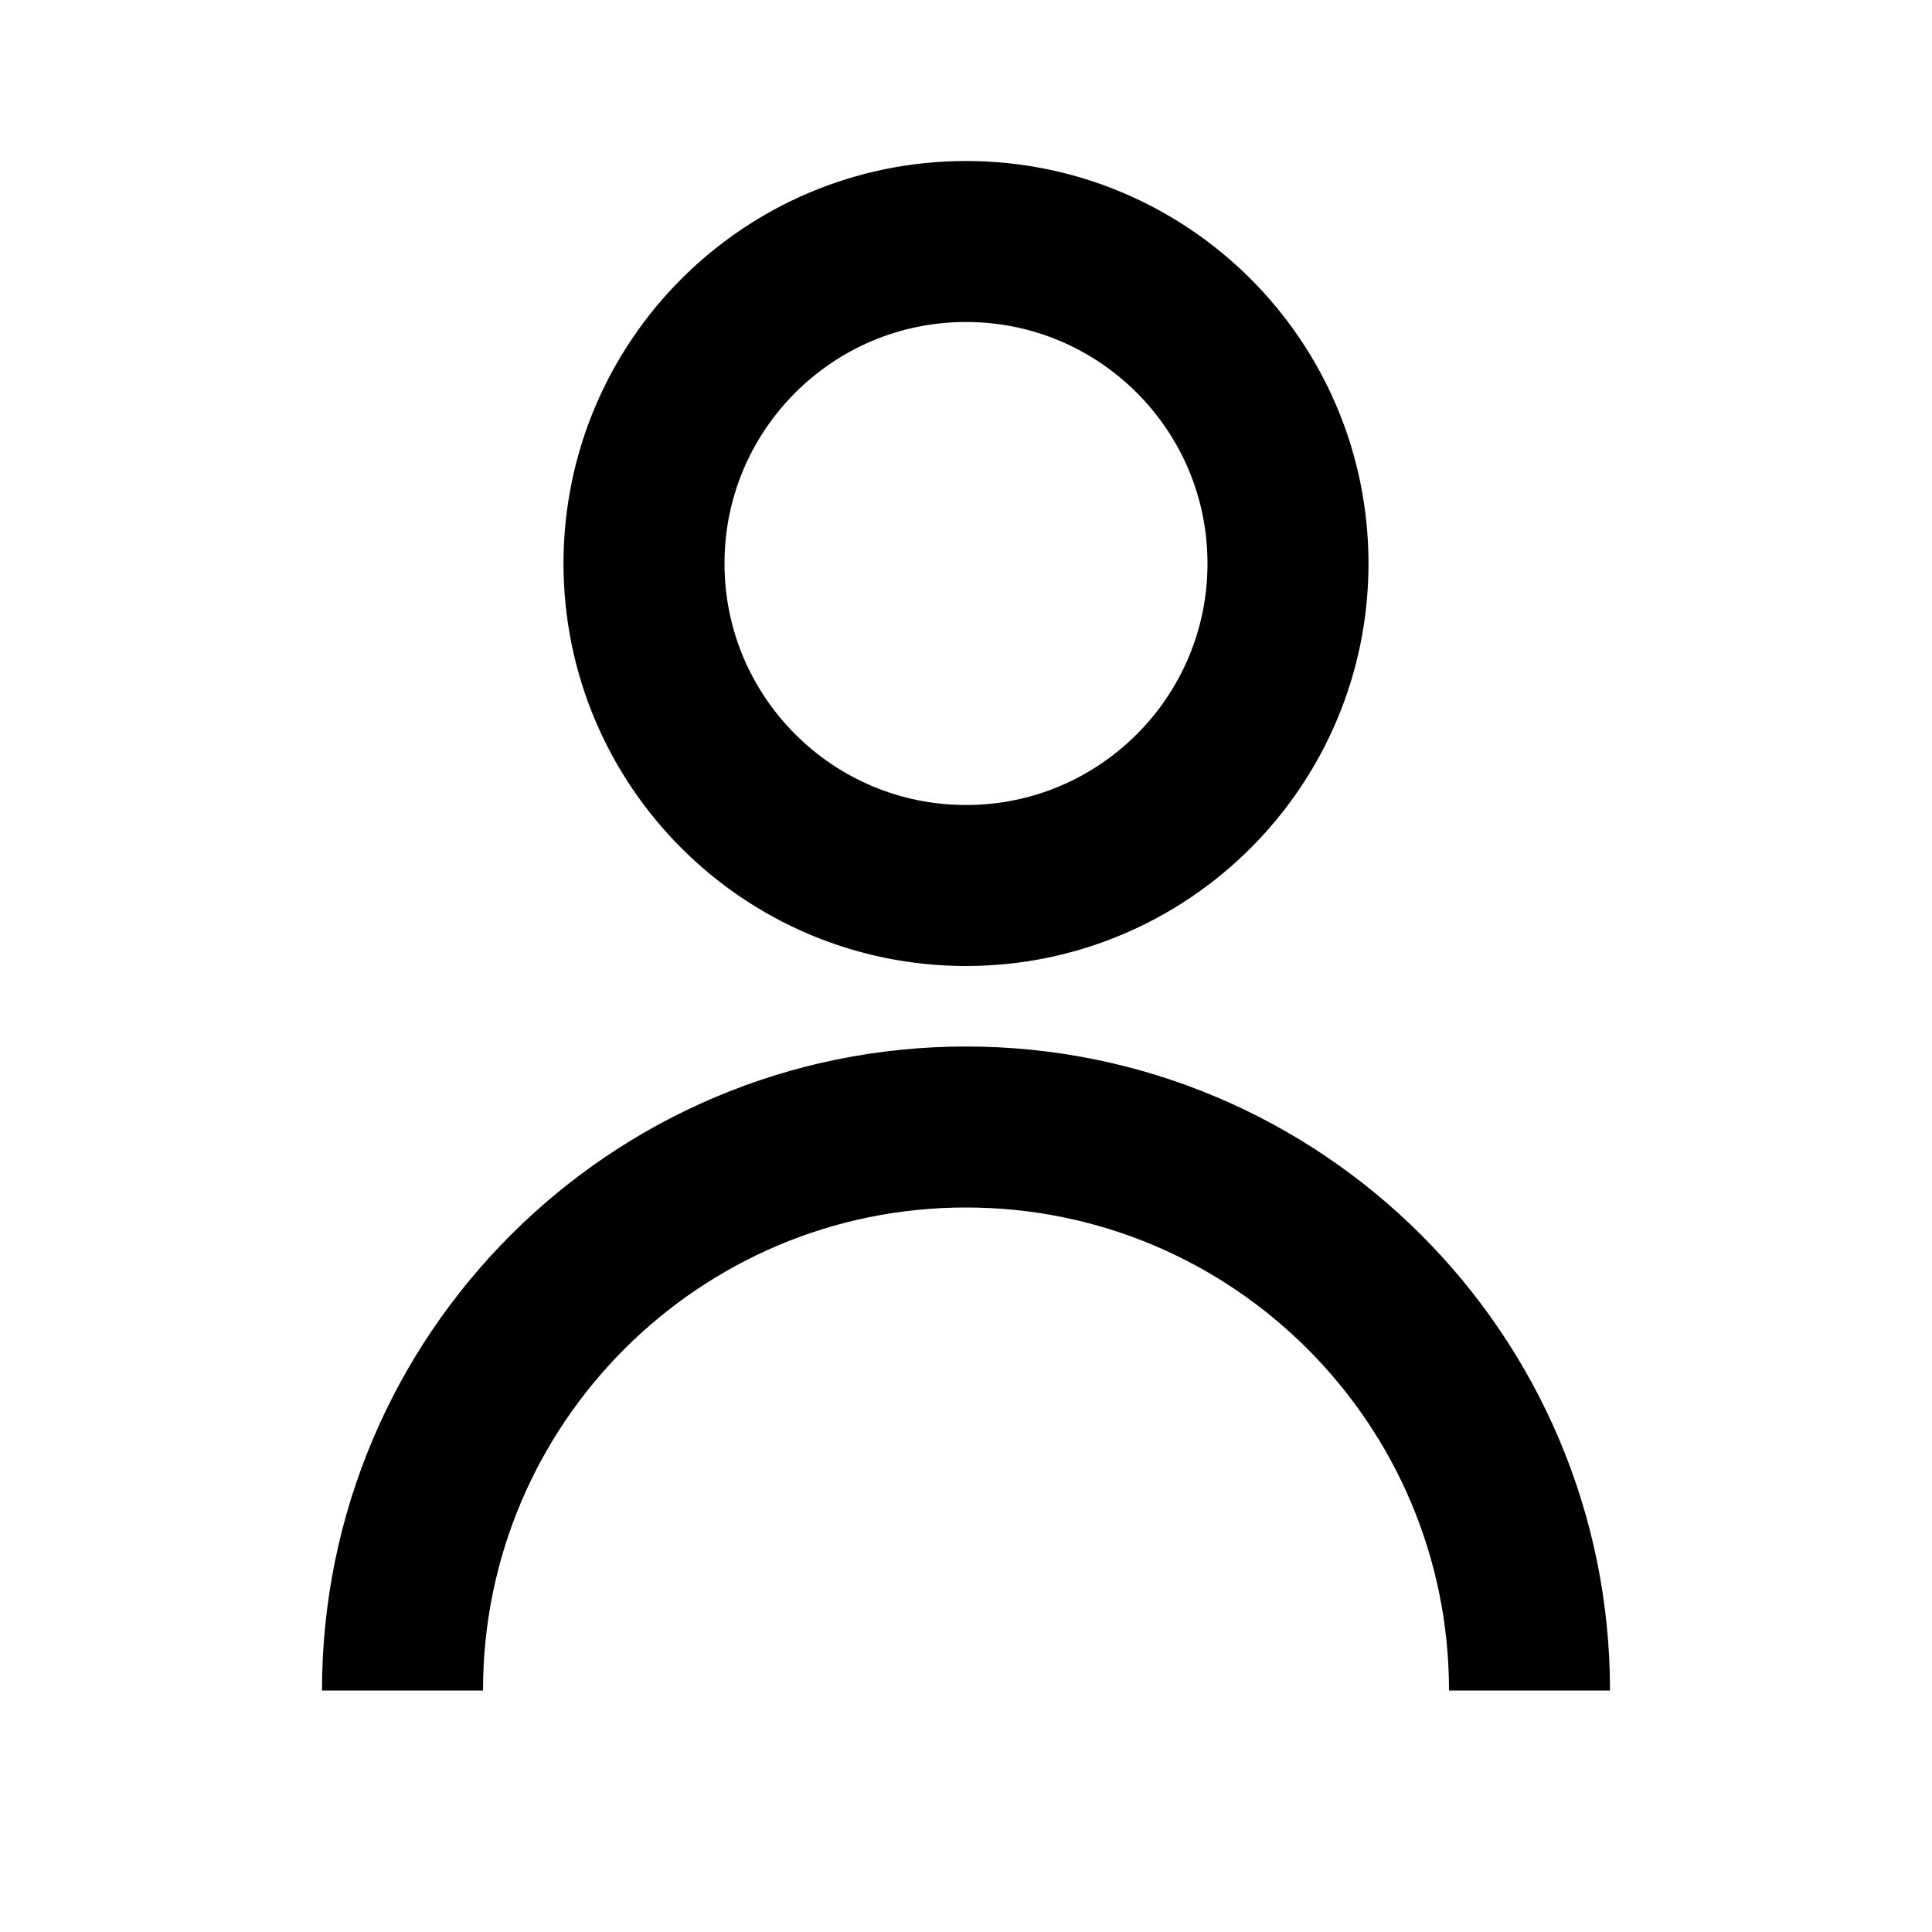
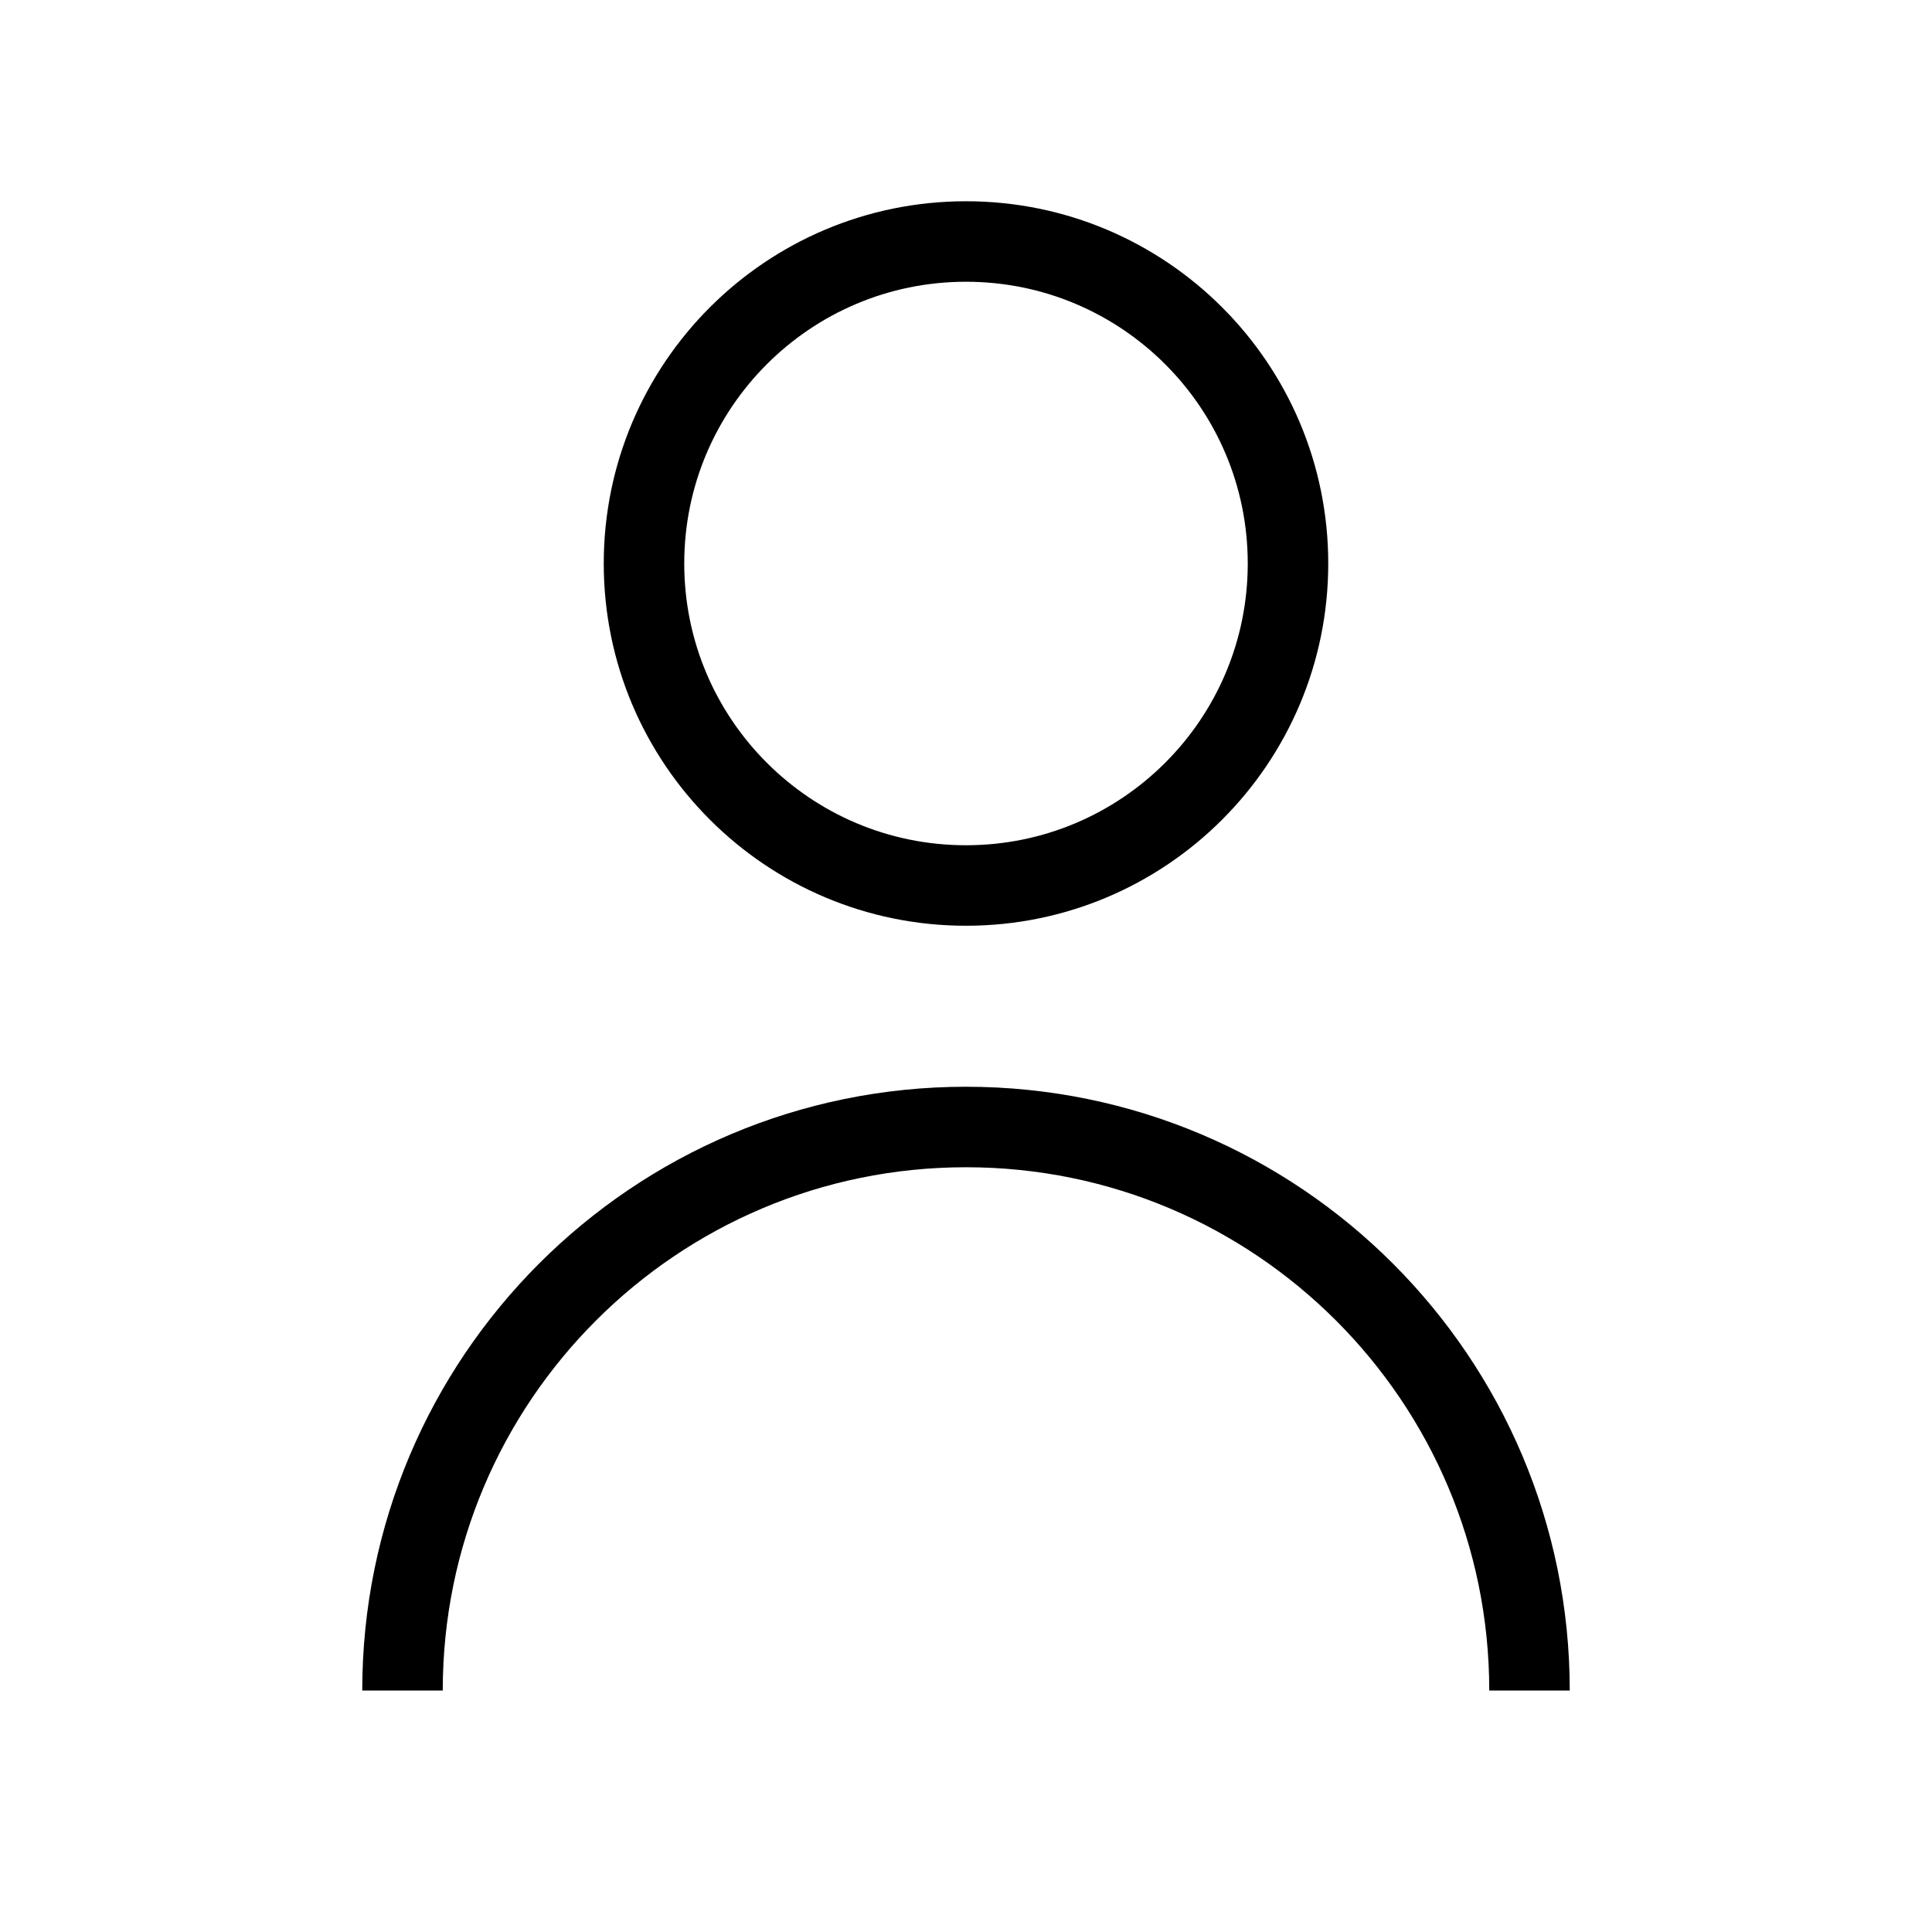
<svg xmlns="http://www.w3.org/2000/svg" width="800px" height="800px" viewBox="0 0 24 24" fill="none">
-   <path d="M5 21C5 17.134 8.134 14 12 14C15.866 14 19 17.134 19 21M16 7C16 9.209 14.209 11 12 11C9.791 11 8 9.209 8 7C8 4.791 9.791 3 12 3C14.209 3 16 4.791 16 7Z" stroke="#000000" stroke-width="2" strokeLinecap="round" strokeLinejoin="round" />
+   <path d="M5 21C5 17.134 8.134 14 12 14C15.866 14 19 17.134 19 21M16 7C16 9.209 14.209 11 12 11C9.791 11 8 9.209 8 7C8 4.791 9.791 3 12 3C14.209 3 16 4.791 16 7Z" stroke="#000000" strokeWidth="2" strokeLinecap="round" strokeLinejoin="round" />
</svg>
